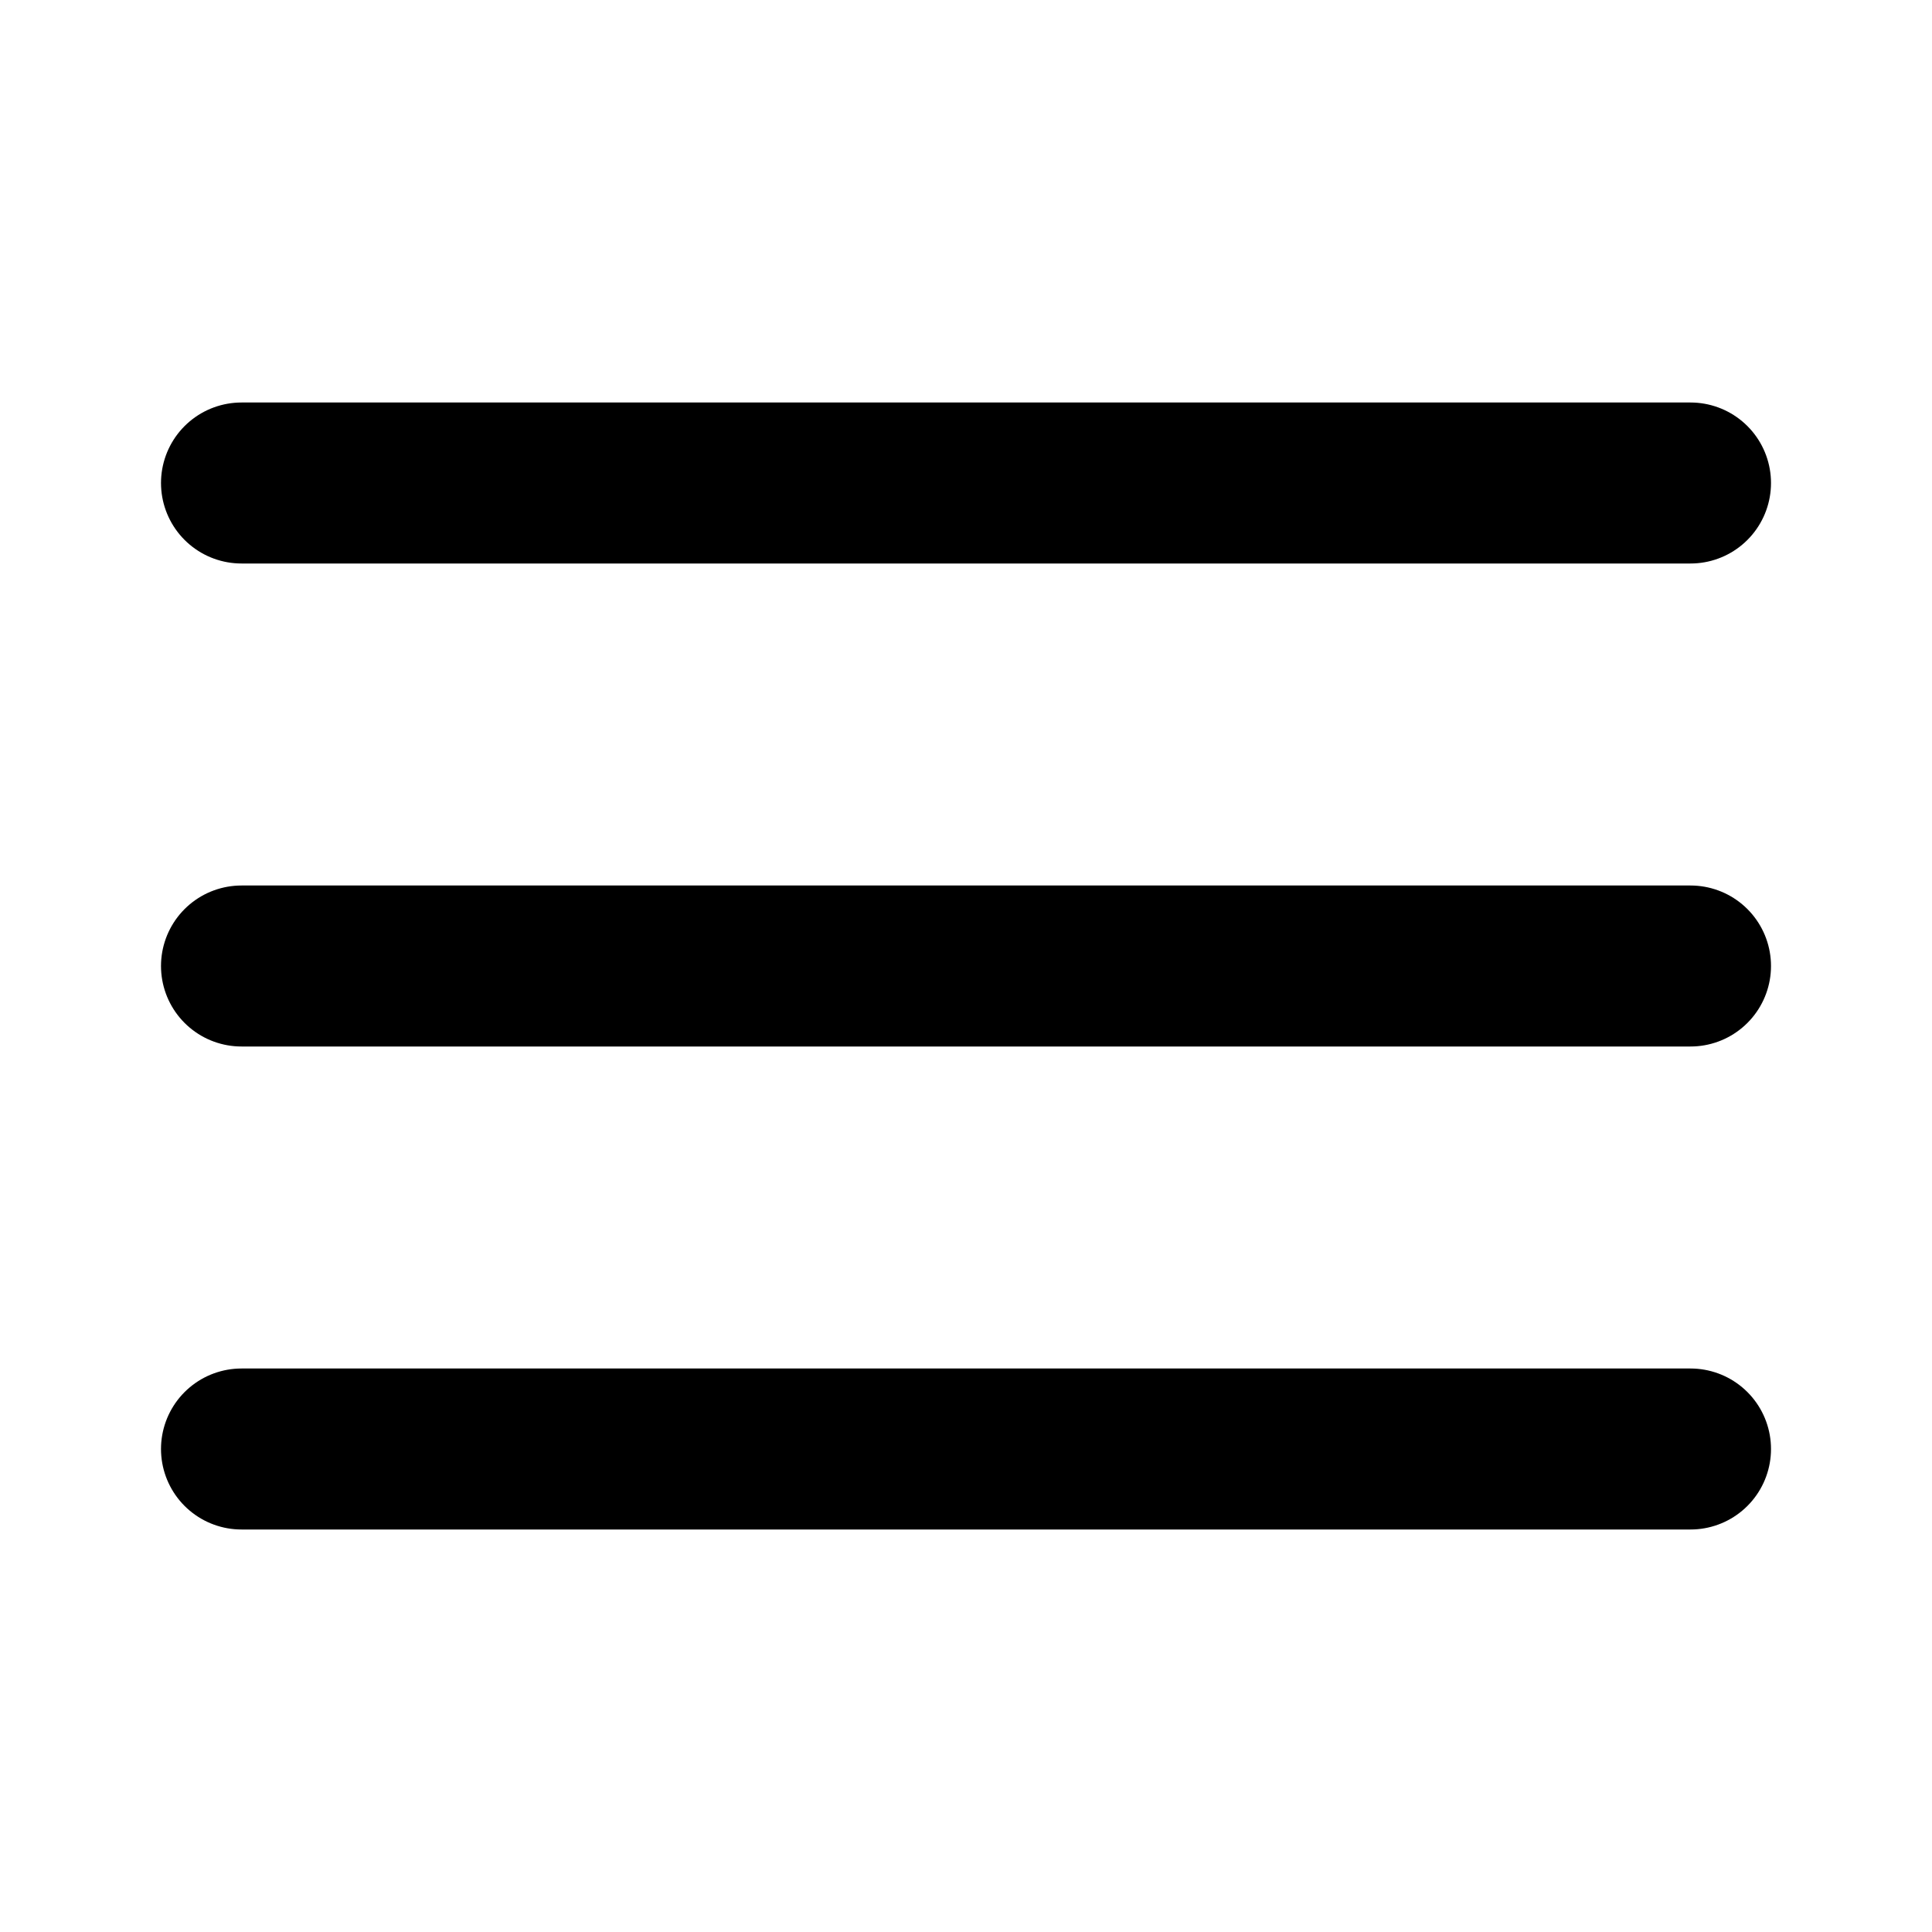
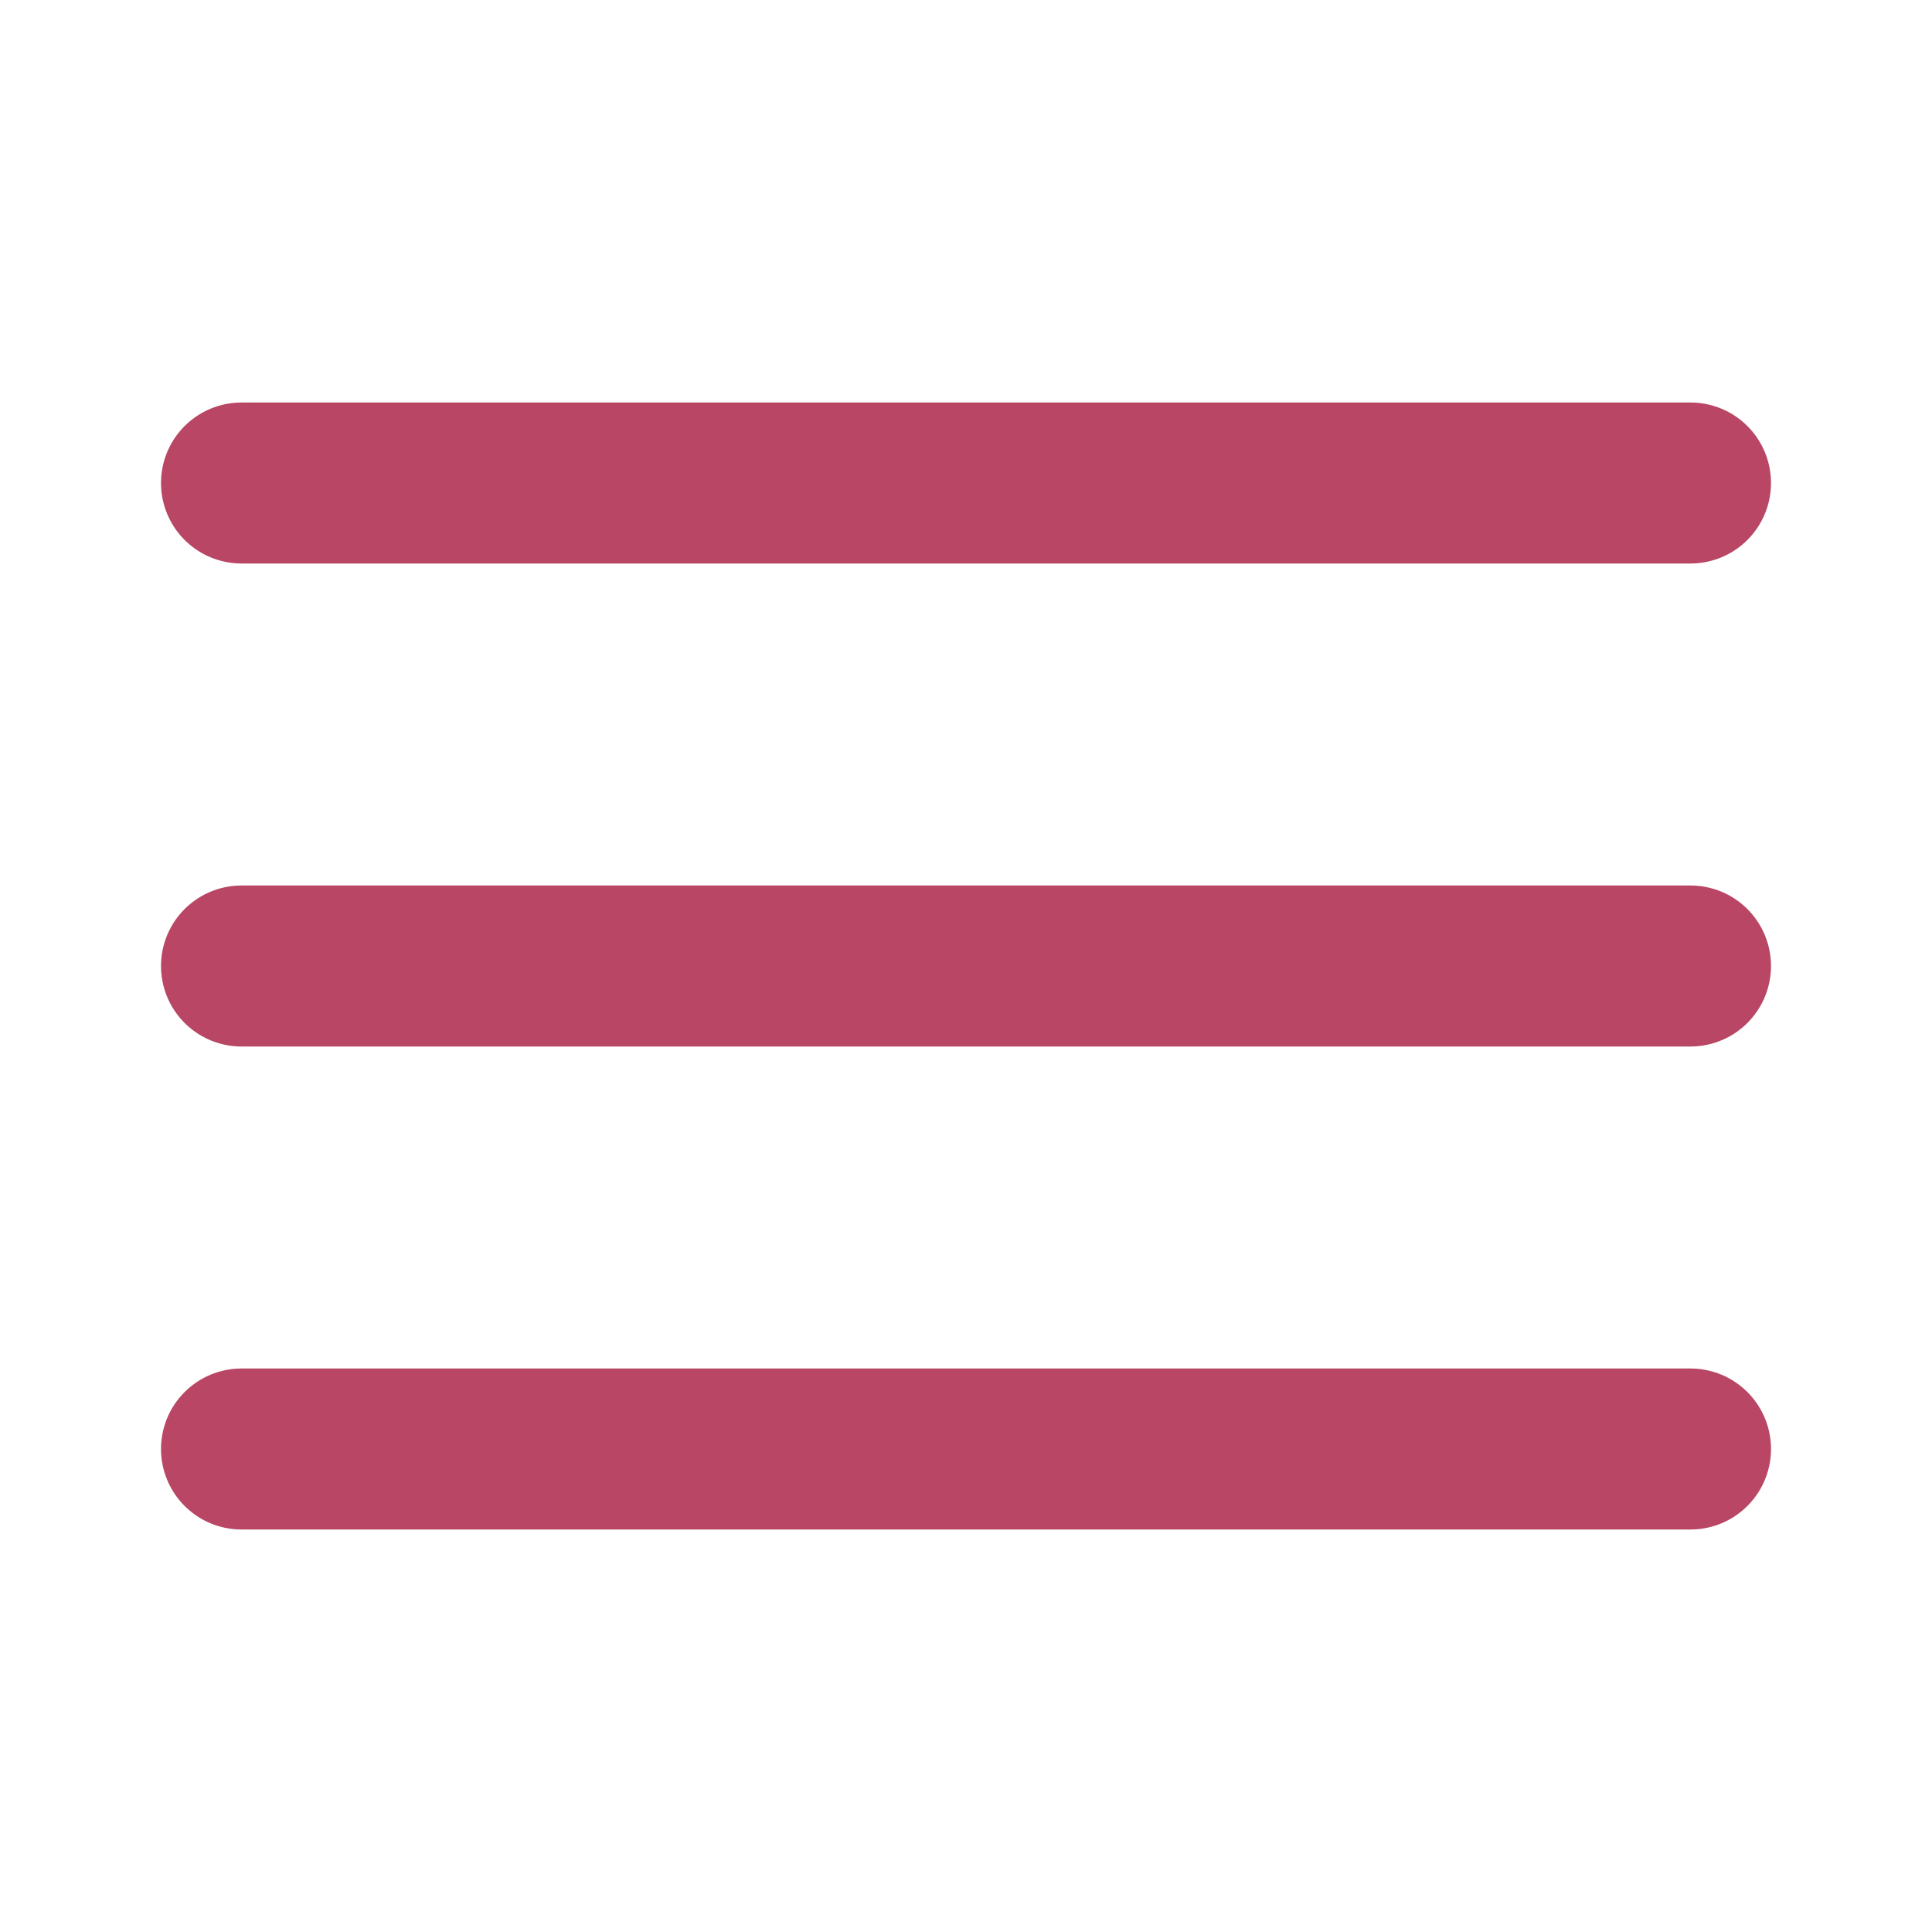
- <svg xmlns="http://www.w3.org/2000/svg" width="24" height="24" viewBox="0 0 24 24" fill="none" stroke="currentColor" stroke-width="2" stroke-linecap="round" stroke-linejoin="round" class="feather feather-menu">
+ <svg xmlns="http://www.w3.org/2000/svg" width="24" height="24" viewBox="0 0 24 24" fill="none" stroke="#B84664" stroke-width="2" stroke-linecap="round" stroke-linejoin="round" class="feather feather-menu">
  <line x1="3" y1="12" x2="21" y2="12" />
  <line x1="3" y1="6" x2="21" y2="6" />
  <line x1="3" y1="18" x2="21" y2="18" />
</svg>
